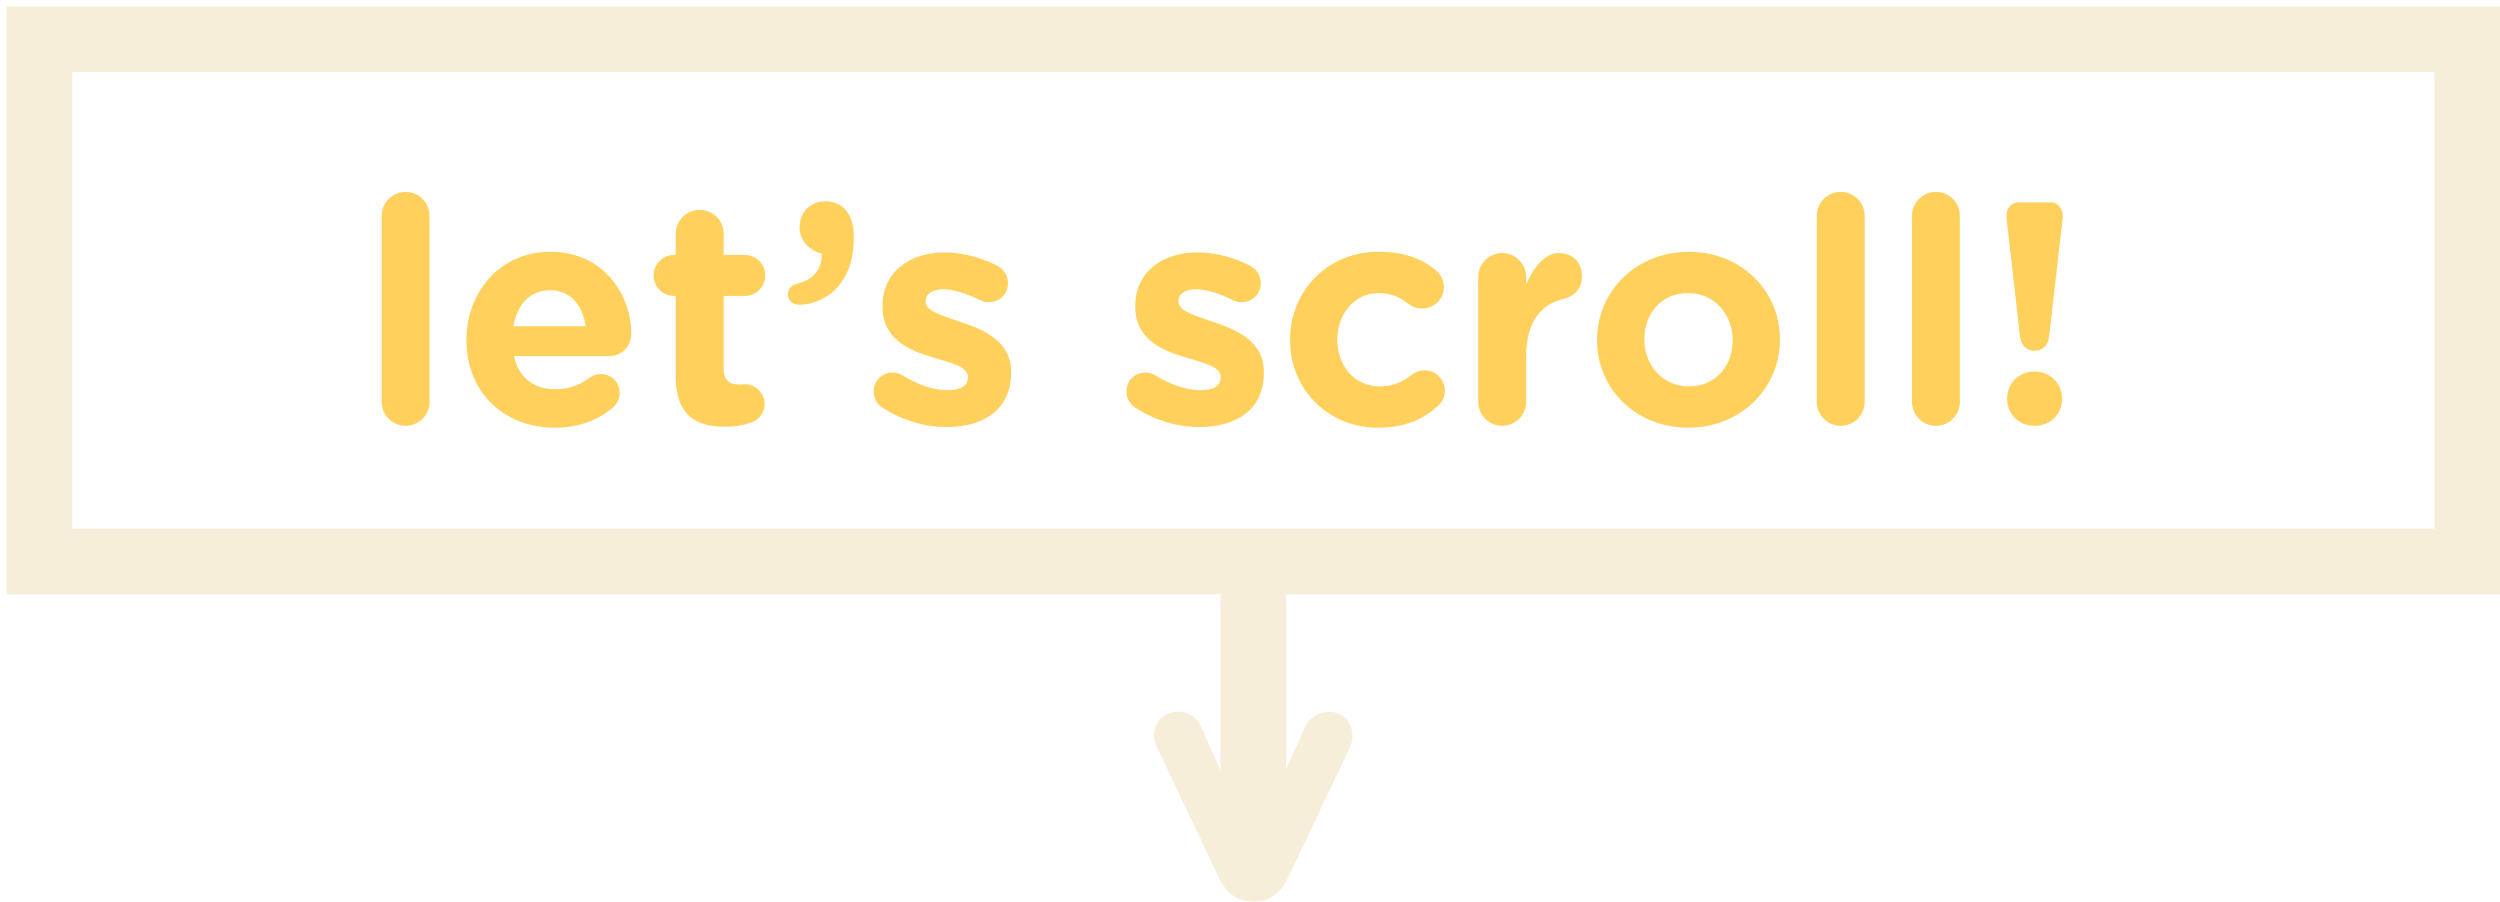
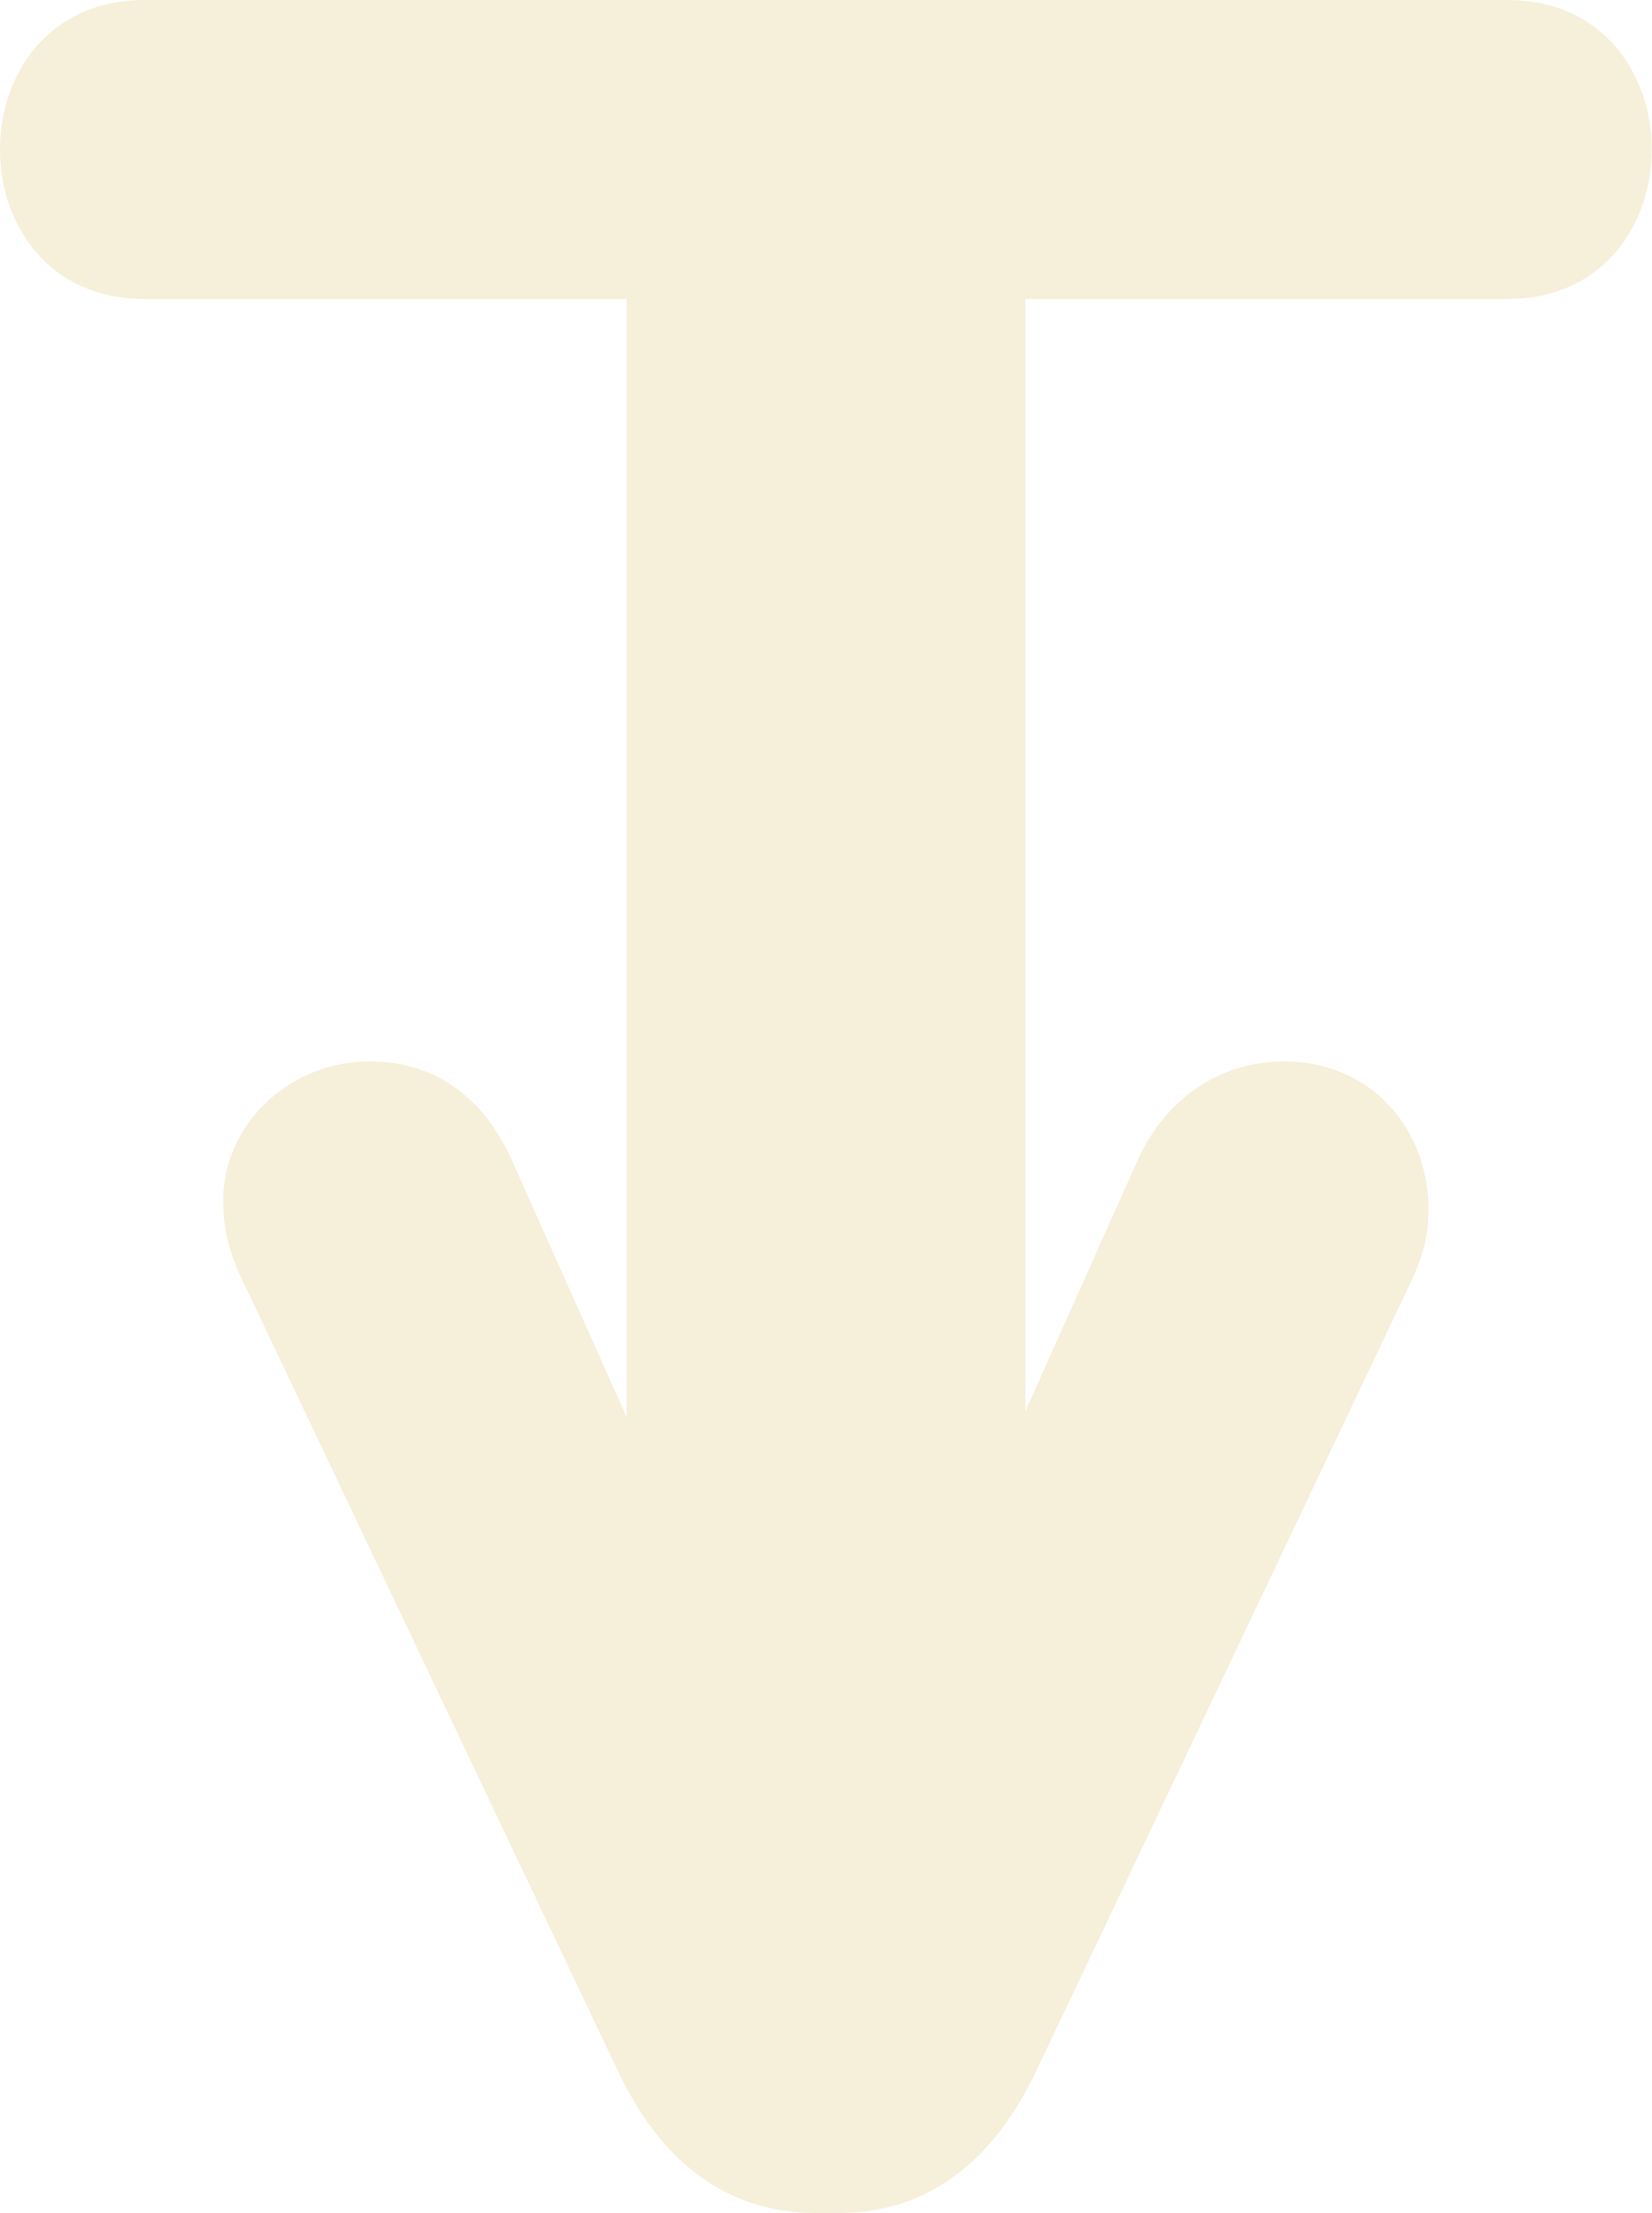
- <svg xmlns="http://www.w3.org/2000/svg" version="1.1" id="Layer_1" x="0px" y="0px" width="380.697px" height="137.252px" viewBox="0 0 380.697 137.252" enable-background="new 0 0 380.697 137.252" xml:space="preserve">
+ <svg xmlns="http://www.w3.org/2000/svg" version="1.1" id="Layer_1" x="0px" y="0px" width="41.424px" height="55.506px" viewBox="0 0 41.424 55.506" enable-background="new 0 0 41.424 55.506" xml:space="preserve">
  <g>
    <g>
-       <path fill="#F6EED8" d="M380.698,90.497H1V0.977h379.697V90.497z M11,80.497h359.697v-69.52H11V80.497z" />
+       <rect x="15.712" y="3.75" fill="#F6EFD9" width="10" height="42.904" />
    </g>
-     <line fill="none" stroke="#F6EED8" stroke-width="10" stroke-miterlimit="10" x1="190.849" y1="85.497" x2="190.849" y2="128.401" />
    <g>
-       <path fill="#F6EED8" d="M205.436,114.077l-9.316,19.624c-1.049,2.213-2.68,3.552-4.949,3.552h-0.583    c-2.271,0-3.902-1.339-4.949-3.552l-9.318-19.624c-0.349-0.699-0.582-1.34-0.582-2.154c-0.058-1.863,1.572-3.553,3.67-3.553    c1.688,0,2.853,0.932,3.552,2.445l7.86,17.586l7.861-17.586c0.699-1.515,2.038-2.445,3.669-2.445c2.154,0,3.668,1.689,3.609,3.844    C205.959,112.854,205.727,113.495,205.436,114.077z" />
+       <path fill="#F6EFD9" d="M35.299,32.33l-9.317,19.624c-1.048,2.213-2.679,3.552-4.949,3.552H20.45    c-2.271,0-3.902-1.339-4.949-3.552L6.183,32.33c-0.35-0.699-0.582-1.34-0.582-2.154c-0.058-1.864,1.572-3.553,3.669-3.553    c1.688,0,2.853,0.932,3.552,2.446l7.861,17.585l7.861-17.585c0.699-1.514,2.037-2.446,3.669-2.446    c2.154,0,3.668,1.689,3.609,3.844C35.822,31.107,35.59,31.748,35.299,32.33z" />
    </g>
-     <g enable-background="new    ">
-       <path fill="#FFD15C" d="M58.115,32.871c0-2.017,1.632-3.648,3.648-3.648s3.648,1.632,3.648,3.648v28.322    c0,2.017-1.632,3.648-3.648,3.648s-3.648-1.632-3.648-3.648V32.871z" />
-       <path fill="#FFD15C" d="M84.468,65.13c-7.729,0-13.441-5.425-13.441-13.297v-0.097c0-7.345,5.232-13.393,12.721-13.393    c8.593,0,12.385,7.057,12.385,12.385c0,2.112-1.488,3.504-3.409,3.504H78.275c0.72,3.312,3.024,5.041,6.289,5.041    c2.016,0,3.696-0.624,5.185-1.729c0.528-0.384,1.008-0.576,1.776-0.576c1.632,0,2.832,1.248,2.832,2.881    c0,0.96-0.432,1.68-0.96,2.16C91.14,63.93,88.212,65.13,84.468,65.13z M89.172,49.673C88.74,46.408,86.82,44.2,83.747,44.2    c-3.024,0-4.993,2.16-5.568,5.473H89.172z" />
-       <path fill="#FFD15C" d="M102.898,57.257V45.064h-0.24c-1.729,0-3.121-1.393-3.121-3.121c0-1.728,1.392-3.12,3.121-3.12h0.24    v-3.216c0-2.017,1.632-3.648,3.648-3.648s3.648,1.632,3.648,3.648v3.216h3.216c1.728,0,3.12,1.393,3.12,3.12    c0,1.729-1.392,3.121-3.12,3.121h-3.216v10.992c0,1.681,0.72,2.496,2.352,2.496c0.24,0,0.72-0.048,0.864-0.048    c1.632,0,3.024,1.345,3.024,3.024c0,1.296-0.864,2.353-1.872,2.736c-1.344,0.528-2.592,0.72-4.176,0.72    C105.923,64.985,102.898,63.21,102.898,57.257z" />
-       <path fill="#FFD15C" d="M121.426,43.191c2.448-0.575,3.792-2.256,3.696-4.56c-1.68-0.433-3.36-1.872-3.36-3.937v-0.097    c0-2.256,1.584-3.936,3.984-3.936c2.688,0,4.272,2.063,4.272,5.376v0.192c0,3.504-1.056,6.097-2.833,7.872    c-1.44,1.44-3.6,2.305-5.376,2.305c-1.296,0-1.824-0.769-1.824-1.632C119.986,43.912,120.61,43.384,121.426,43.191z" />
-       <path fill="#FFD15C" d="M134.433,62.105c-0.768-0.48-1.392-1.344-1.392-2.496c0-1.632,1.248-2.88,2.88-2.88    c0.528,0,1.056,0.144,1.44,0.384c2.448,1.536,4.896,2.304,6.96,2.304c2.112,0,3.072-0.768,3.072-1.92v-0.096    c0-1.584-2.496-2.112-5.328-2.977c-3.601-1.056-7.681-2.736-7.681-7.729v-0.096c0-5.232,4.224-8.161,9.409-8.161    c2.688,0,5.472,0.72,7.969,1.968c1.056,0.528,1.728,1.488,1.728,2.736c0,1.633-1.296,2.881-2.928,2.881    c-0.528,0-0.864-0.097-1.344-0.336c-2.064-1.009-4.032-1.633-5.568-1.633c-1.776,0-2.688,0.769-2.688,1.776v0.096    c0,1.44,2.448,2.112,5.232,3.072c3.601,1.2,7.777,2.929,7.777,7.633v0.097c0,5.712-4.272,8.305-9.841,8.305    C140.962,65.034,137.553,64.122,134.433,62.105z" />
-       <path fill="#FFD15C" d="M172.928,62.105c-0.768-0.48-1.392-1.344-1.392-2.496c0-1.632,1.248-2.88,2.88-2.88    c0.528,0,1.056,0.144,1.44,0.384c2.448,1.536,4.896,2.304,6.96,2.304c2.112,0,3.072-0.768,3.072-1.92v-0.096    c0-1.584-2.496-2.112-5.328-2.977c-3.601-1.056-7.681-2.736-7.681-7.729v-0.096c0-5.232,4.224-8.161,9.409-8.161    c2.688,0,5.472,0.72,7.969,1.968c1.056,0.528,1.728,1.488,1.728,2.736c0,1.633-1.296,2.881-2.928,2.881    c-0.528,0-0.864-0.097-1.344-0.336c-2.064-1.009-4.032-1.633-5.568-1.633c-1.776,0-2.688,0.769-2.688,1.776v0.096    c0,1.44,2.448,2.112,5.232,3.072c3.601,1.2,7.777,2.929,7.777,7.633v0.097c0,5.712-4.272,8.305-9.841,8.305    C179.457,65.034,176.049,64.122,172.928,62.105z" />
-       <path fill="#FFD15C" d="M196.448,51.833v-0.097c0-7.345,5.617-13.393,13.489-13.393c3.888,0,6.624,1.056,8.784,2.88    c0.48,0.384,1.152,1.248,1.152,2.496c0,1.824-1.488,3.265-3.312,3.265c-0.959,0-1.68-0.384-2.111-0.721    c-1.297-1.008-2.641-1.632-4.561-1.632c-3.648,0-6.24,3.217-6.24,7.009v0.096c0,3.937,2.544,7.104,6.528,7.104    c1.92,0,3.408-0.672,4.8-1.775c0.385-0.288,1.104-0.673,1.969-0.673c1.729,0,3.072,1.393,3.072,3.121    c0,0.96-0.432,1.728-1.057,2.304c-2.16,1.969-4.896,3.312-9.121,3.312C202.113,65.13,196.448,59.177,196.448,51.833z" />
-       <path fill="#FFD15C" d="M225.105,42.184c0-2.016,1.632-3.648,3.648-3.648c2.016,0,3.648,1.633,3.648,3.648v1.152    c1.056-2.496,2.783-4.801,4.943-4.801c2.257,0,3.553,1.488,3.553,3.553c0,1.92-1.248,3.072-2.736,3.408    c-3.696,0.864-5.76,3.696-5.76,8.881v6.816c0,2.017-1.633,3.648-3.648,3.648c-2.017,0-3.648-1.632-3.648-3.648V42.184z" />
-       <path fill="#FFD15C" d="M243.2,51.833v-0.097c0-7.393,5.953-13.393,13.969-13.393c7.969,0,13.873,5.904,13.873,13.297v0.096    c0,7.393-5.951,13.394-13.969,13.394C249.105,65.13,243.2,59.226,243.2,51.833z M263.842,51.833v-0.097    c0-3.792-2.735-7.104-6.769-7.104c-4.176,0-6.672,3.217-6.672,7.009v0.096c0,3.793,2.736,7.104,6.768,7.104    C261.346,58.841,263.842,55.625,263.842,51.833z" />
-       <path fill="#FFD15C" d="M276.656,32.871c0-2.017,1.633-3.648,3.648-3.648c2.017,0,3.648,1.632,3.648,3.648v28.322    c0,2.017-1.632,3.648-3.648,3.648c-2.016,0-3.648-1.632-3.648-3.648V32.871z" />
-       <path fill="#FFD15C" d="M291.152,32.871c0-2.017,1.632-3.648,3.648-3.648c2.016,0,3.648,1.632,3.648,3.648v28.322    c0,2.017-1.633,3.648-3.648,3.648c-2.017,0-3.648-1.632-3.648-3.648V32.871z" />
-       <path fill="#FFD15C" d="M305.55,33.255c-0.144-1.392,0.625-2.448,1.92-2.448h4.705c1.296,0,2.064,1.057,1.92,2.448l-2.064,18.05    c-0.144,1.296-1.008,2.112-2.207,2.112c-1.201,0-2.064-0.816-2.209-2.112L305.55,33.255z M309.823,56.585    c2.399,0,4.176,1.776,4.176,4.08v0.097c0,2.304-1.776,4.08-4.176,4.08c-2.4,0-4.178-1.776-4.178-4.08v-0.097    C305.646,58.361,307.423,56.585,309.823,56.585z" />
+     <g>
+       <path fill="#F6EFD9" d="M3.627,7.5c11.39,0,22.78,0,34.169,0c4.837,0,4.837-7.5,0-7.5c-11.39,0-22.78,0-34.169,0    C-1.209,0-1.209,7.5,3.627,7.5L3.627,7.5z" />
    </g>
  </g>
</svg>
